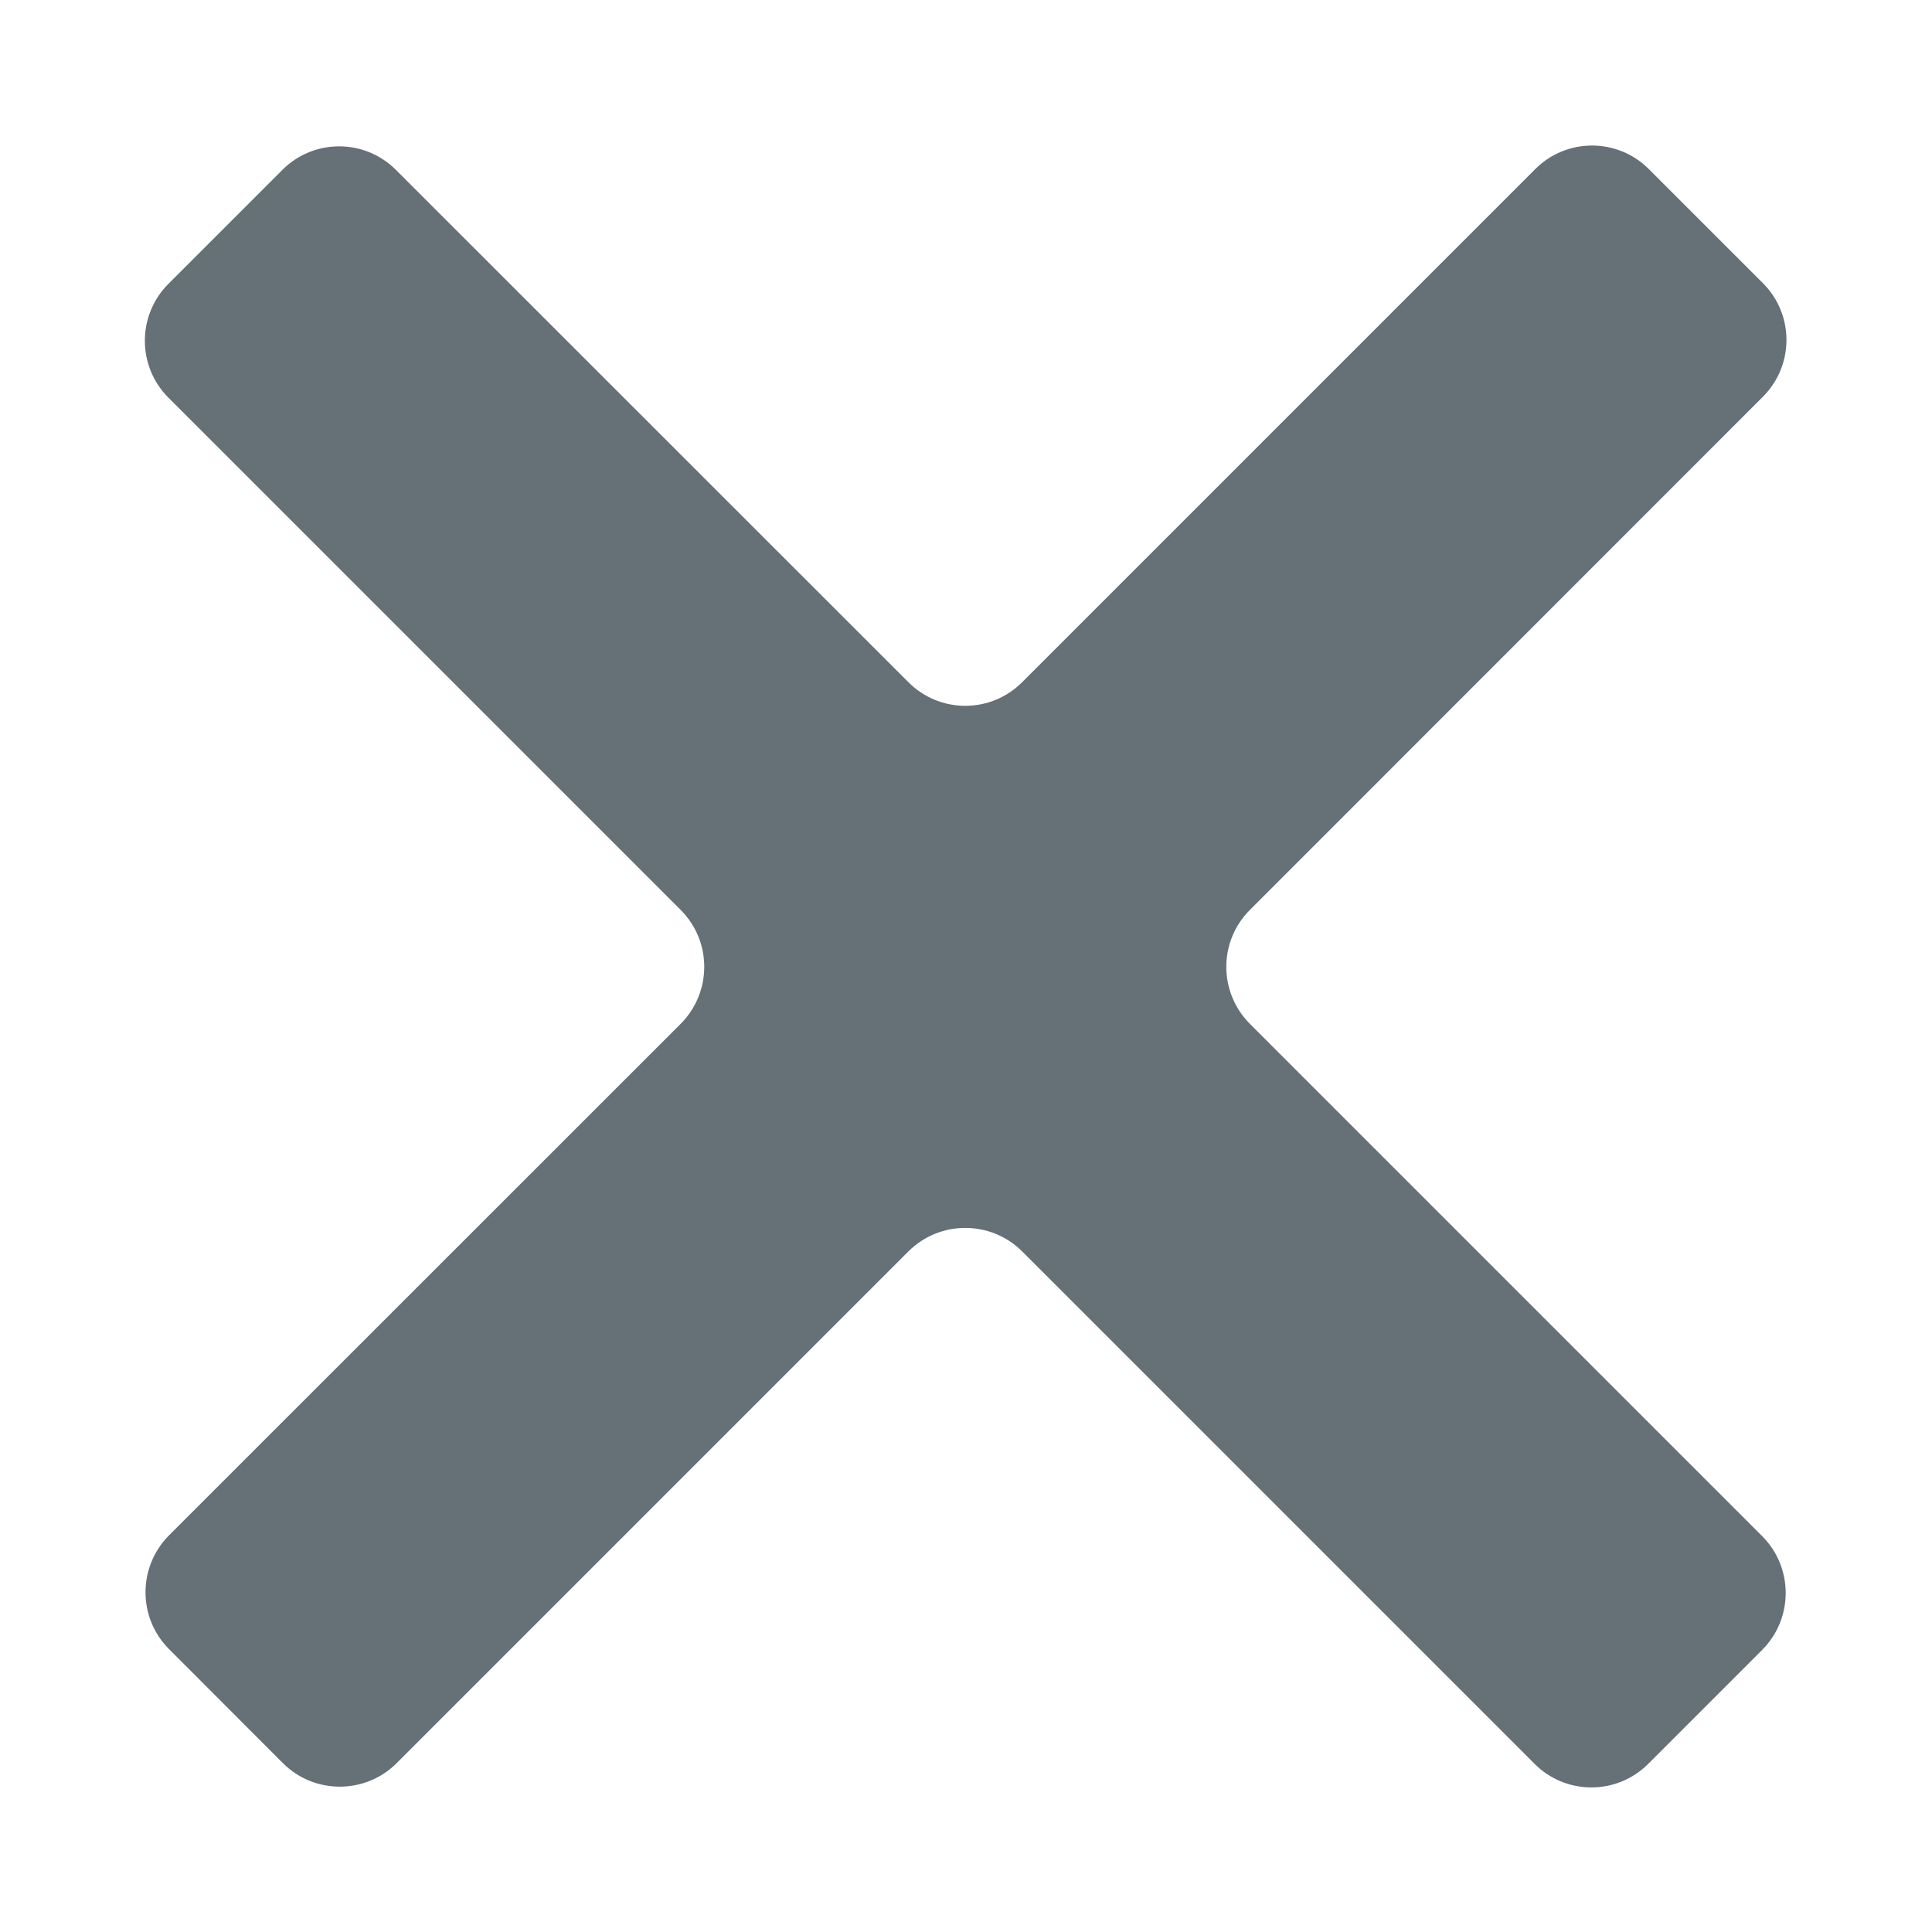
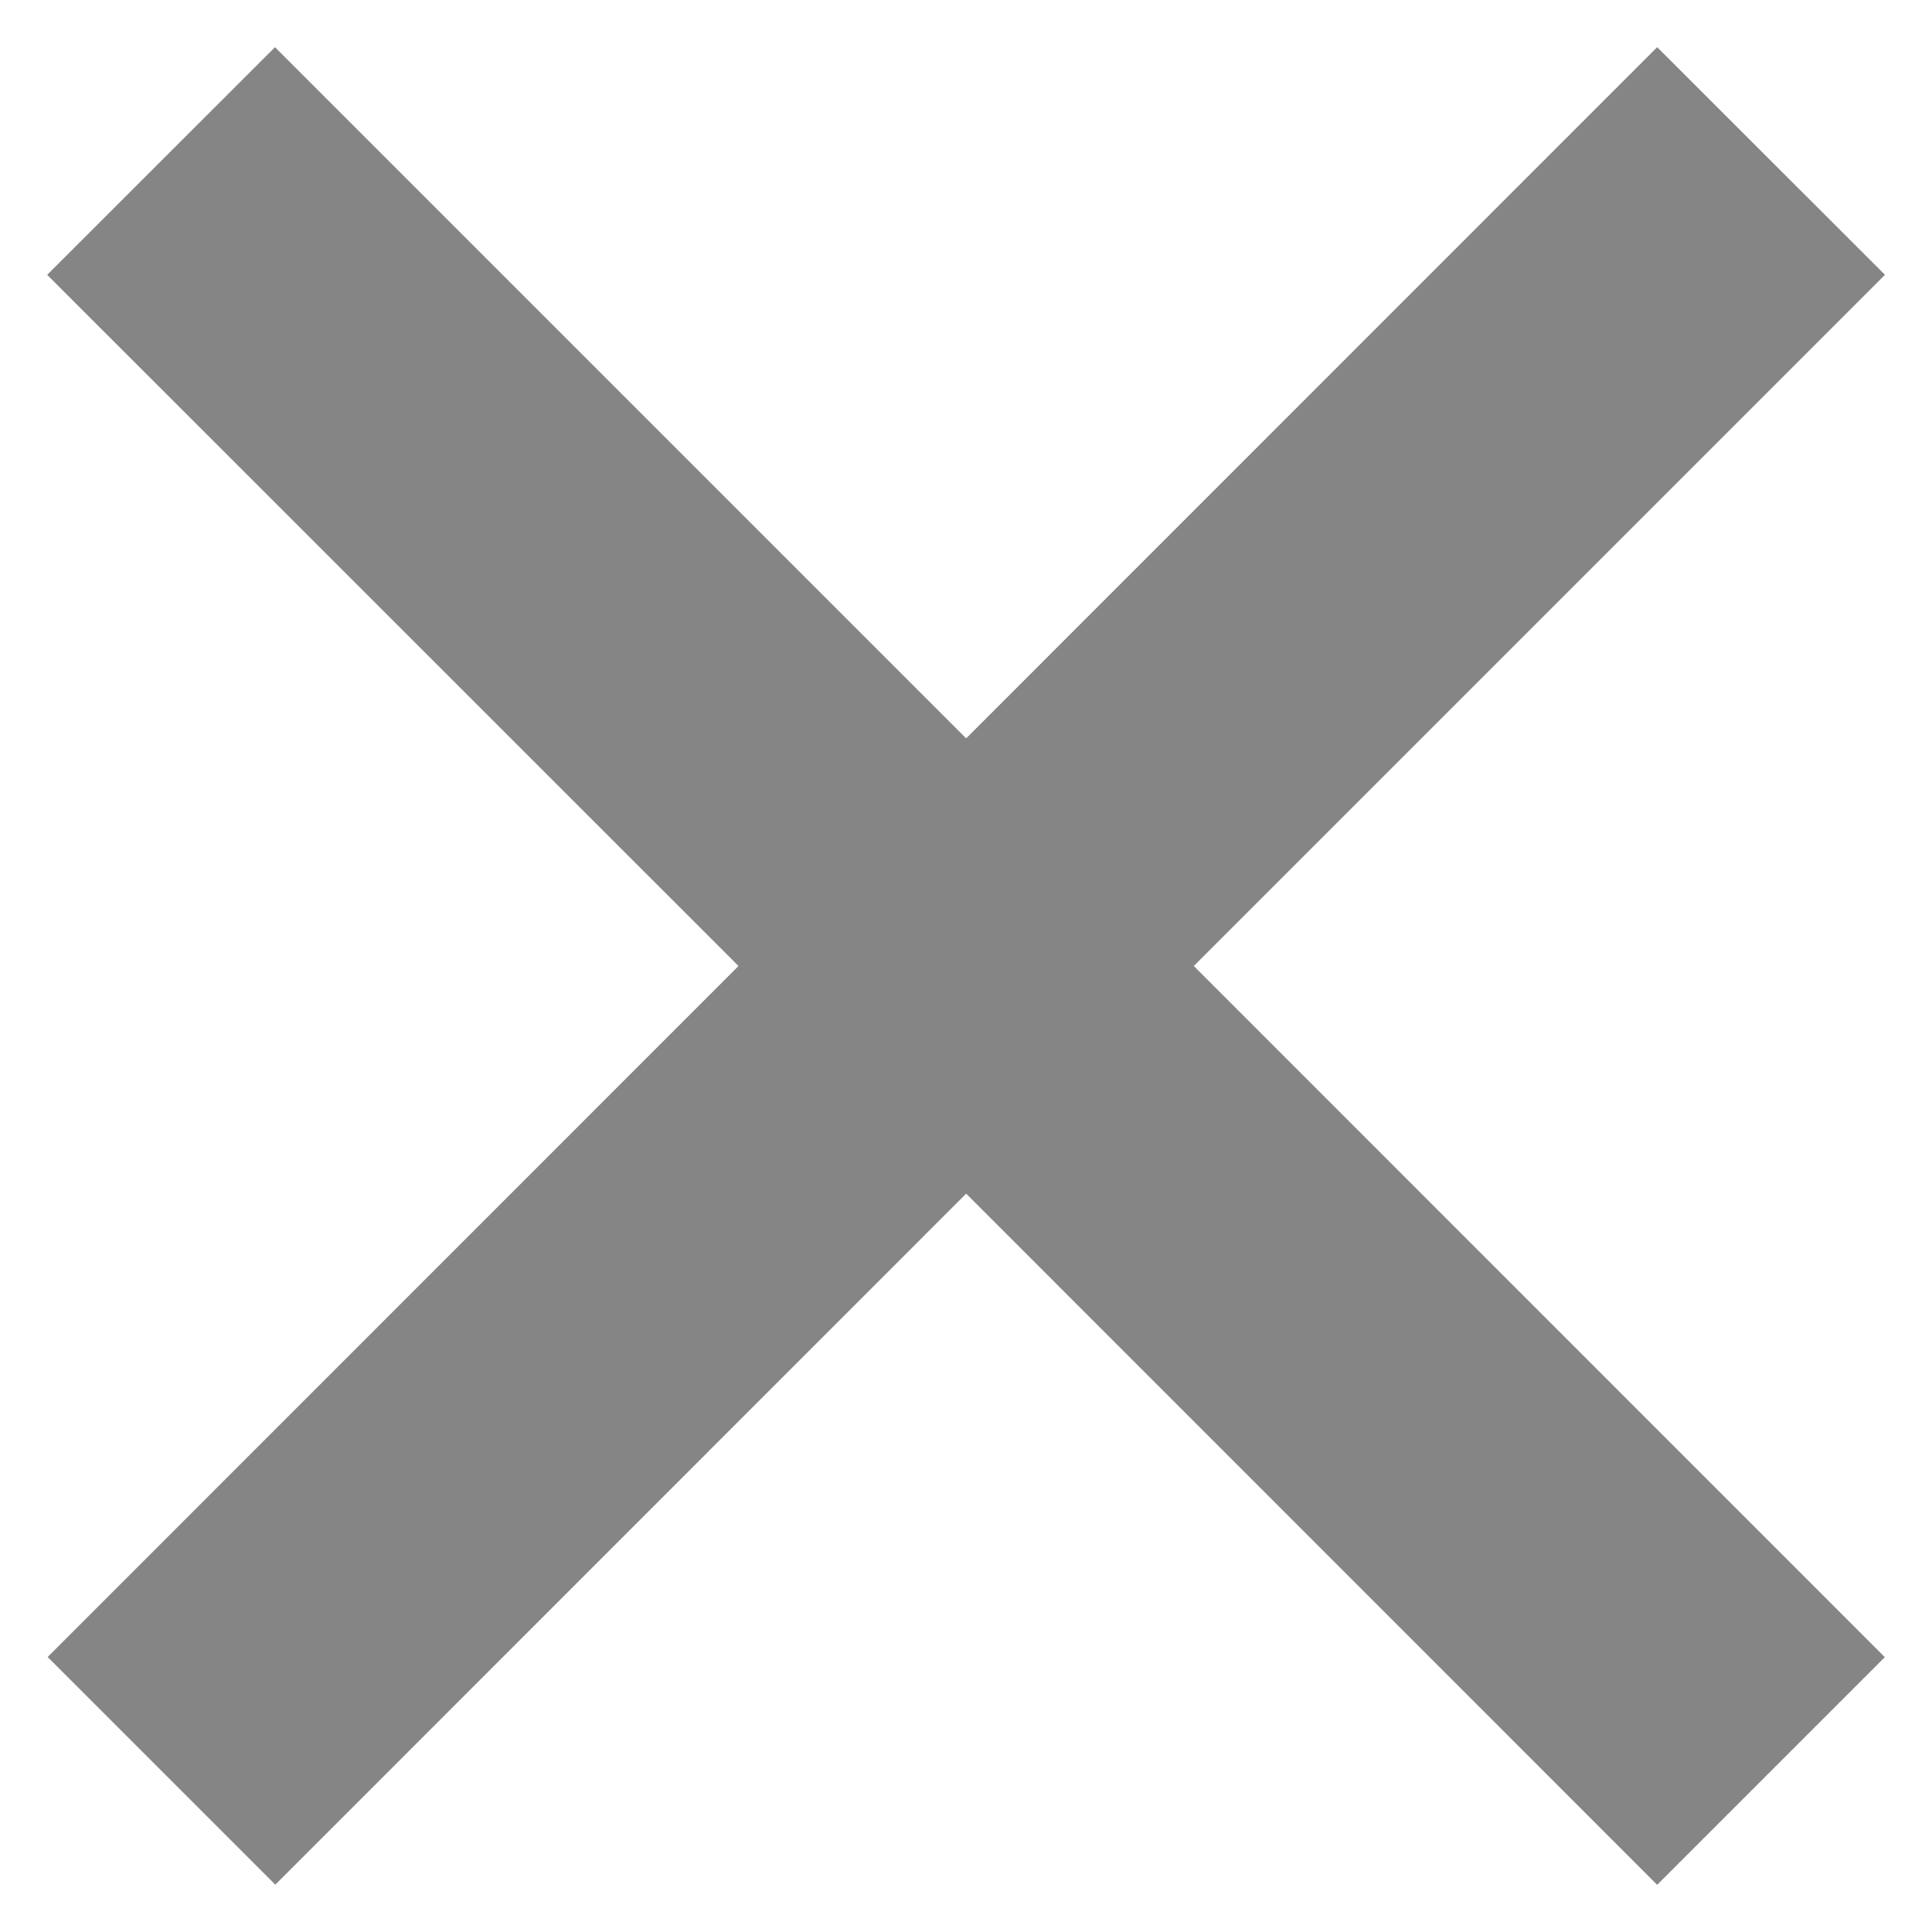
<svg xmlns="http://www.w3.org/2000/svg" width="12" height="12" viewBox="0 0 12 12" fill="none">
-   <path fill-rule="evenodd" clip-rule="evenodd" d="M7.763 6.359C7.568 6.163 7.568 5.847 7.763 5.652L10.949 2.465C11.145 2.27 11.145 1.953 10.949 1.758L10.242 1.051C10.047 0.855 9.73 0.855 9.535 1.051L6.349 4.237C6.154 4.433 5.837 4.433 5.642 4.237L2.46 1.056C2.265 0.86 1.948 0.86 1.753 1.056L1.046 1.763C0.851 1.958 0.851 2.275 1.046 2.47L4.228 5.652C4.423 5.847 4.423 6.163 4.228 6.359L1.05 9.536C0.855 9.732 0.855 10.048 1.05 10.243L1.757 10.951C1.952 11.146 2.269 11.146 2.464 10.951L5.642 7.773C5.837 7.578 6.154 7.578 6.349 7.773L9.531 10.955C9.726 11.151 10.043 11.151 10.238 10.955L10.945 10.248C11.14 10.053 11.14 9.736 10.945 9.541L7.763 6.359Z" fill="#657077" />
+   <path fill-rule="evenodd" clip-rule="evenodd" d="M7.415 6L11.707 10.293L10.293 11.707L6.001 7.414L1.71 11.706L0.296 10.292L4.587 6L0.293 1.707L1.708 0.293L6.001 4.586L10.293 0.293L11.708 1.707L7.415 6Z" fill="#858585" />
</svg>
